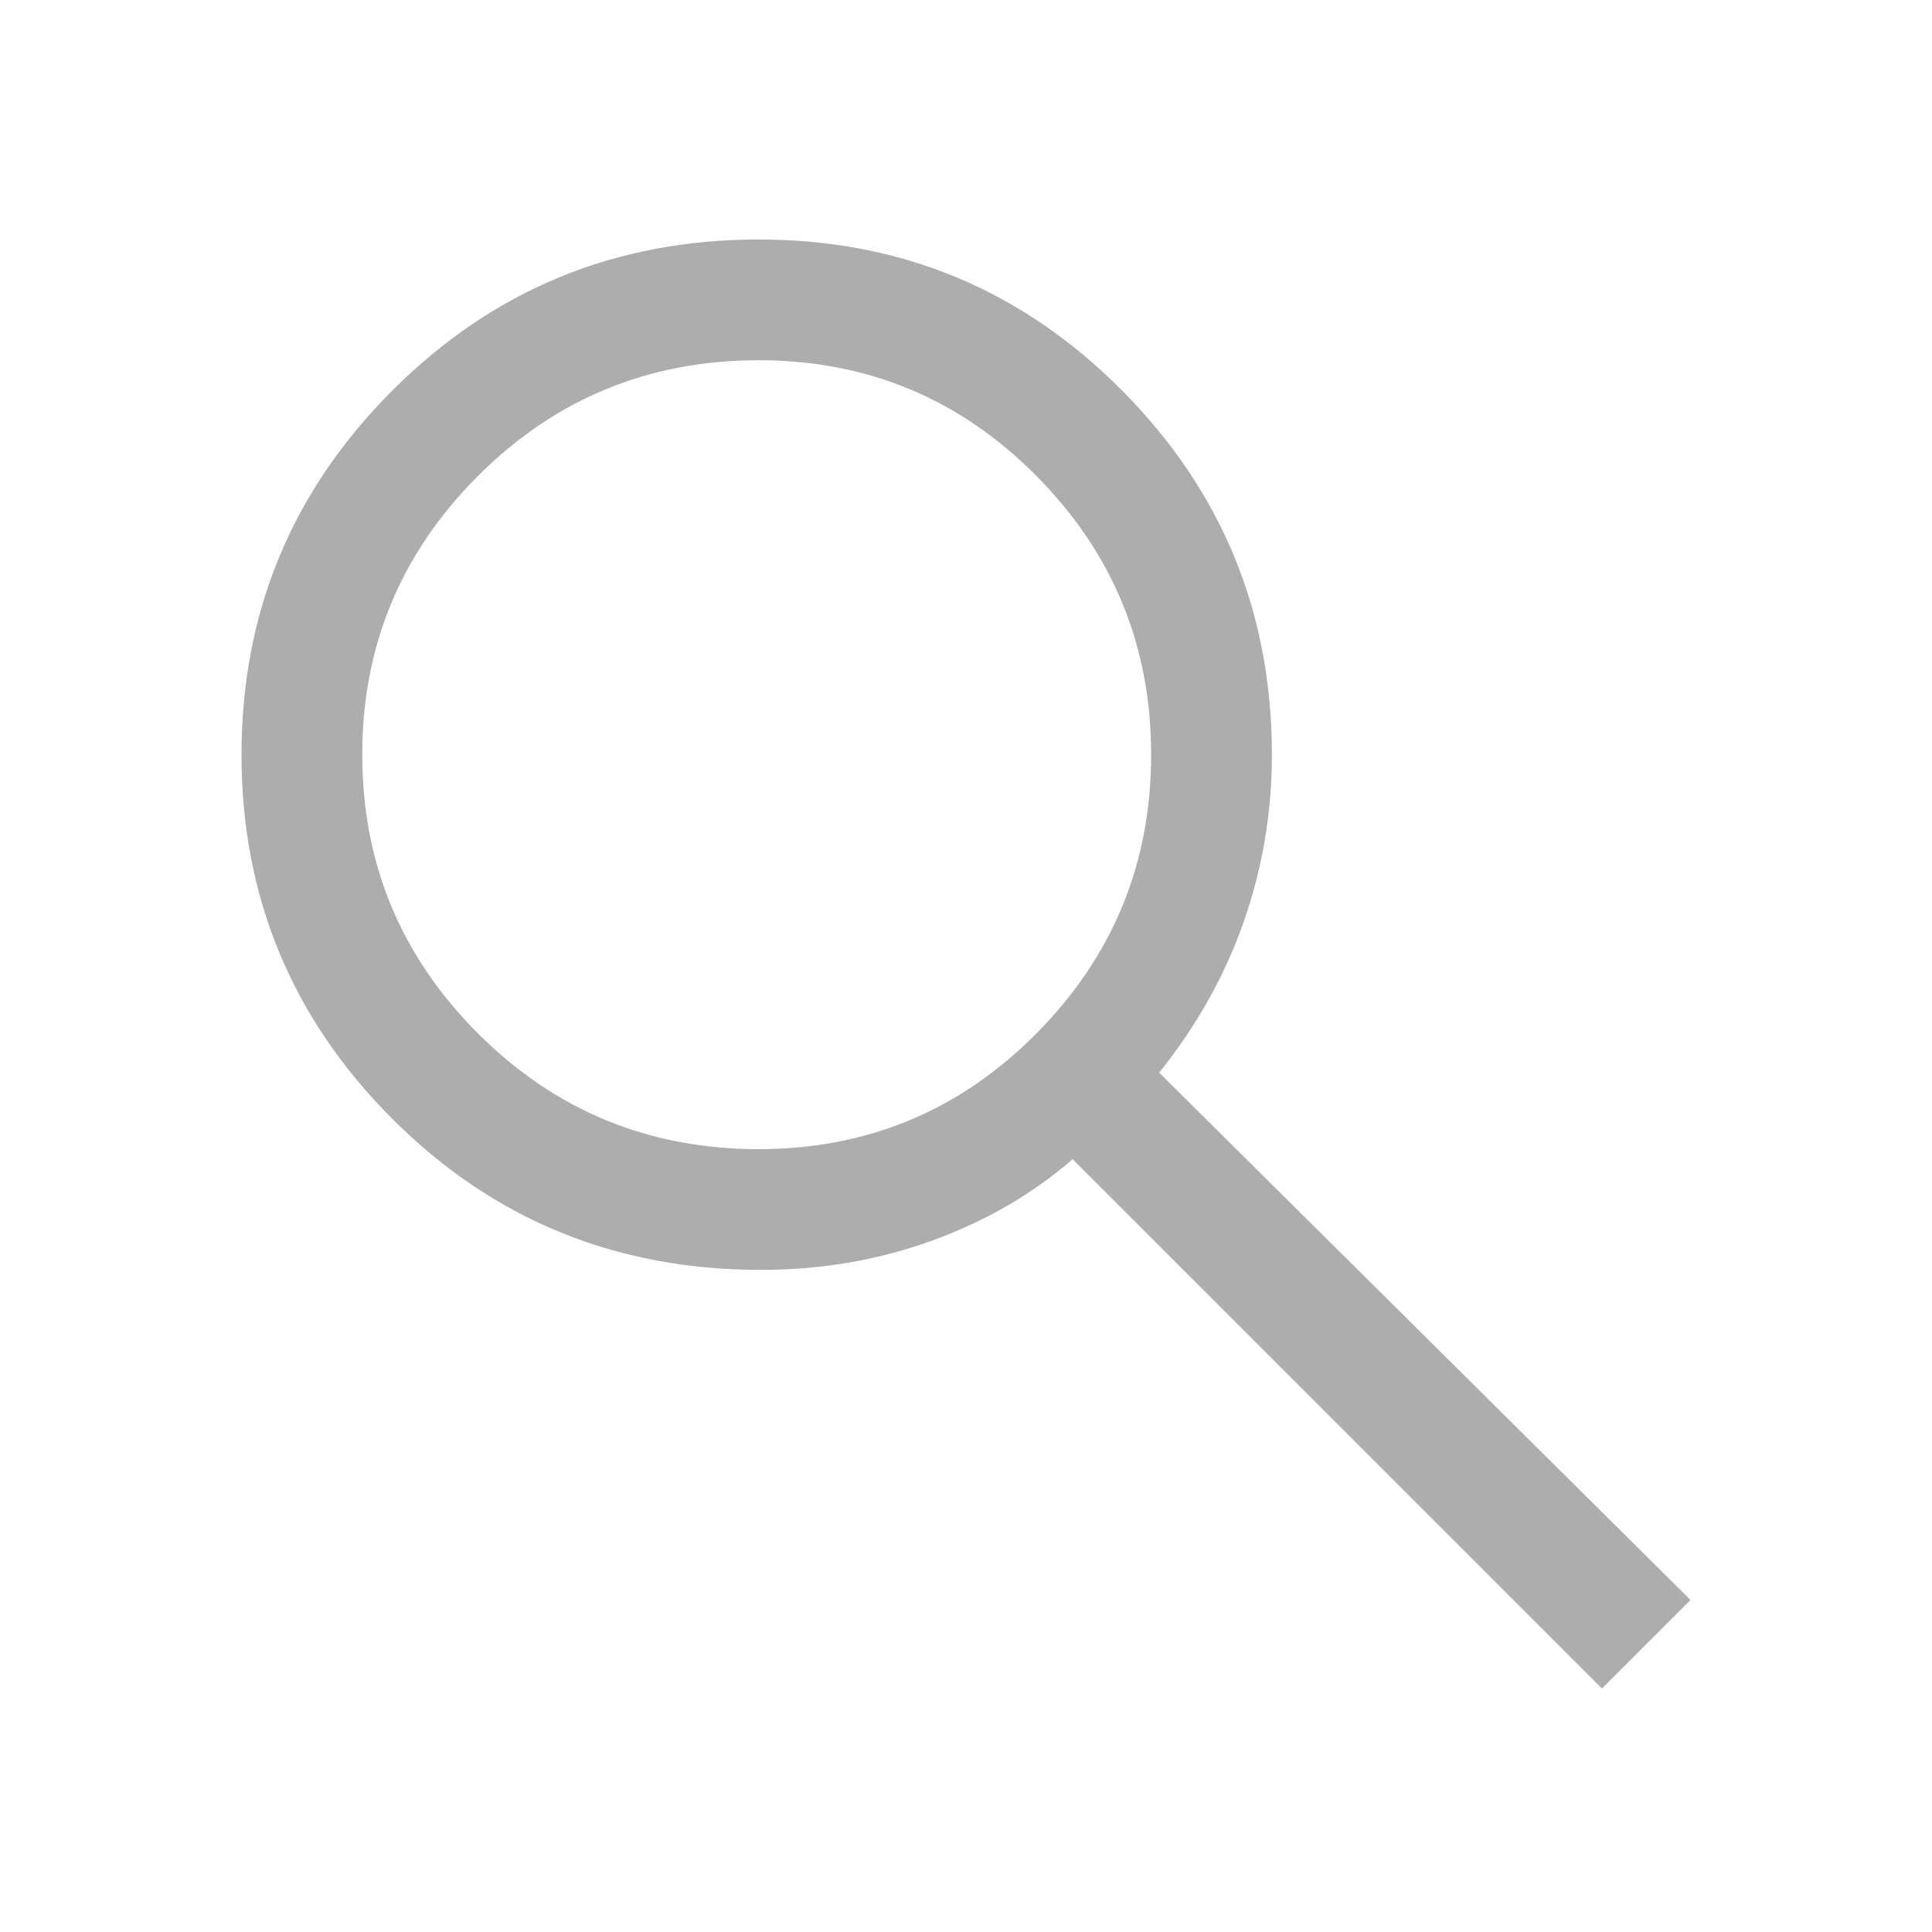
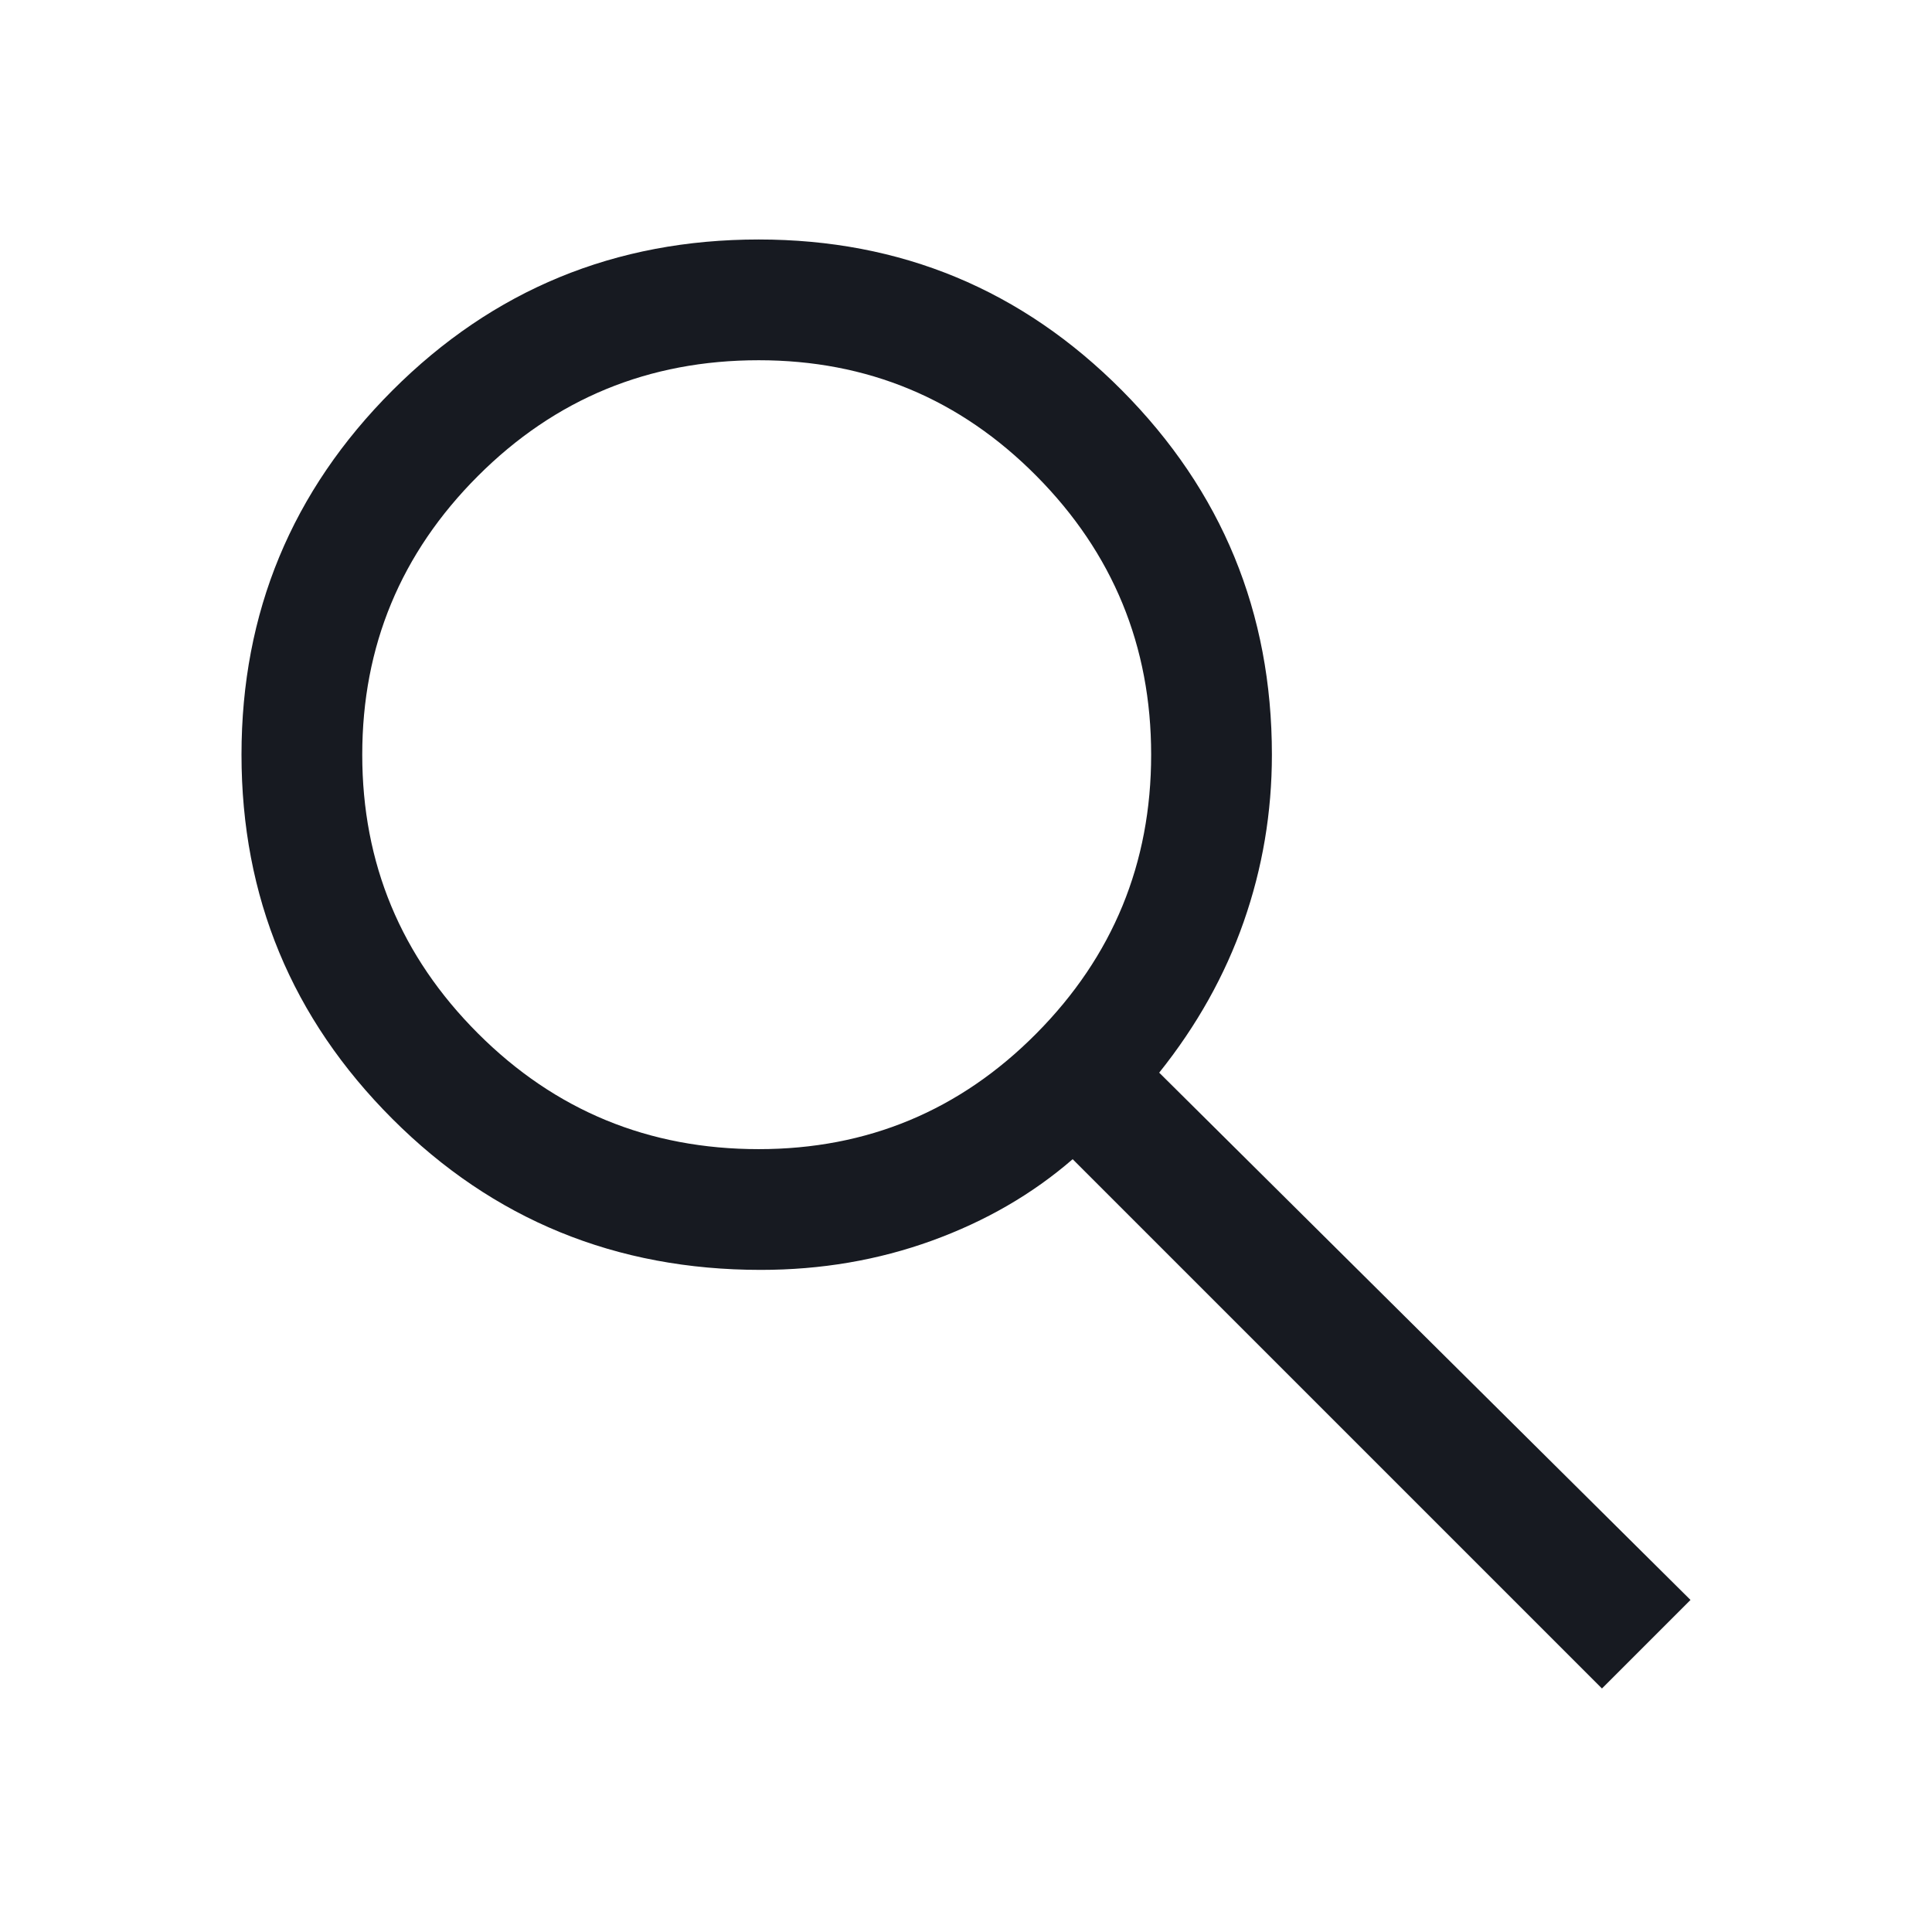
- <svg xmlns="http://www.w3.org/2000/svg" height="48px" viewBox="0 -960 960 960" width="48px" fill="#adadad">
+ <svg xmlns="http://www.w3.org/2000/svg" height="48px" viewBox="0 -960 960 960" width="48px" fill="#171a21">
  <path d="M796-121 533-384q-30 26-70 40.5T378-329q-108 0-183-75t-75-181q0-106 75-181t182-75q106 0 180.5 75T632-585q0 43-14 83t-42 75l264 262-44 44ZM377-389q81 0 138-57.5T572-585q0-81-57-138.5T377-781q-82 0-139.5 57.5T180-585q0 81 57.5 138.5T377-389Z" />
</svg>
